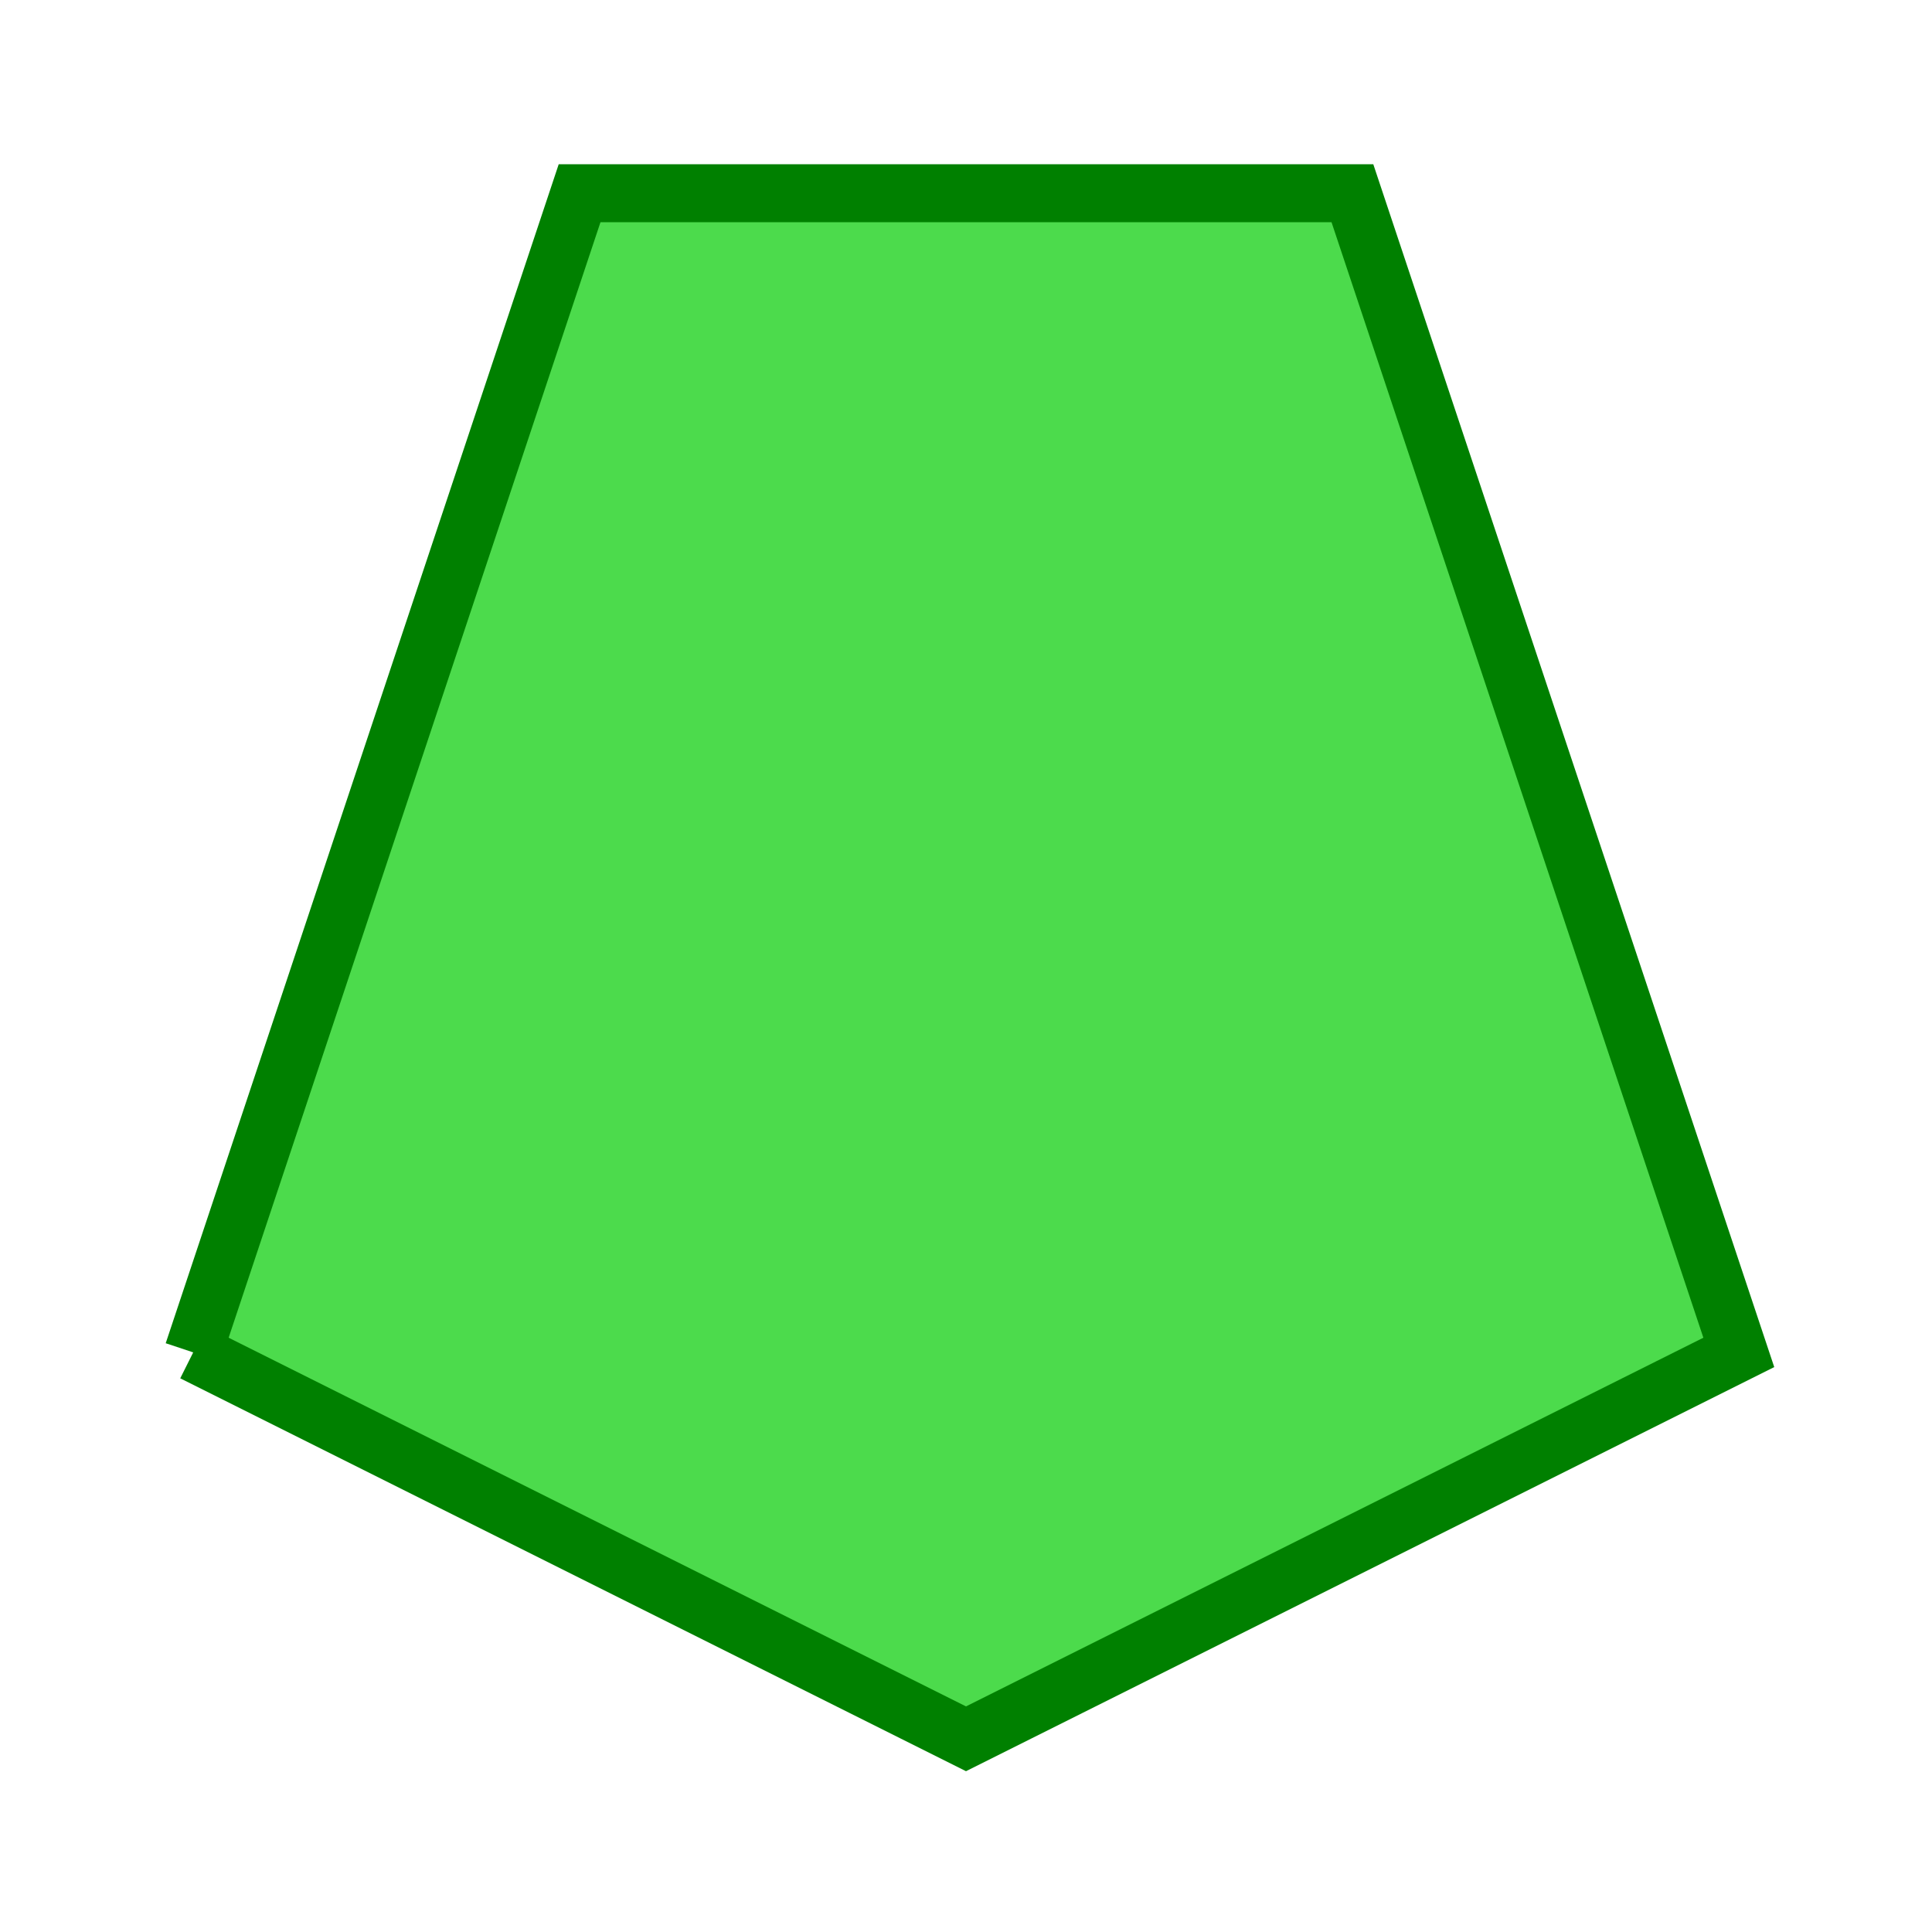
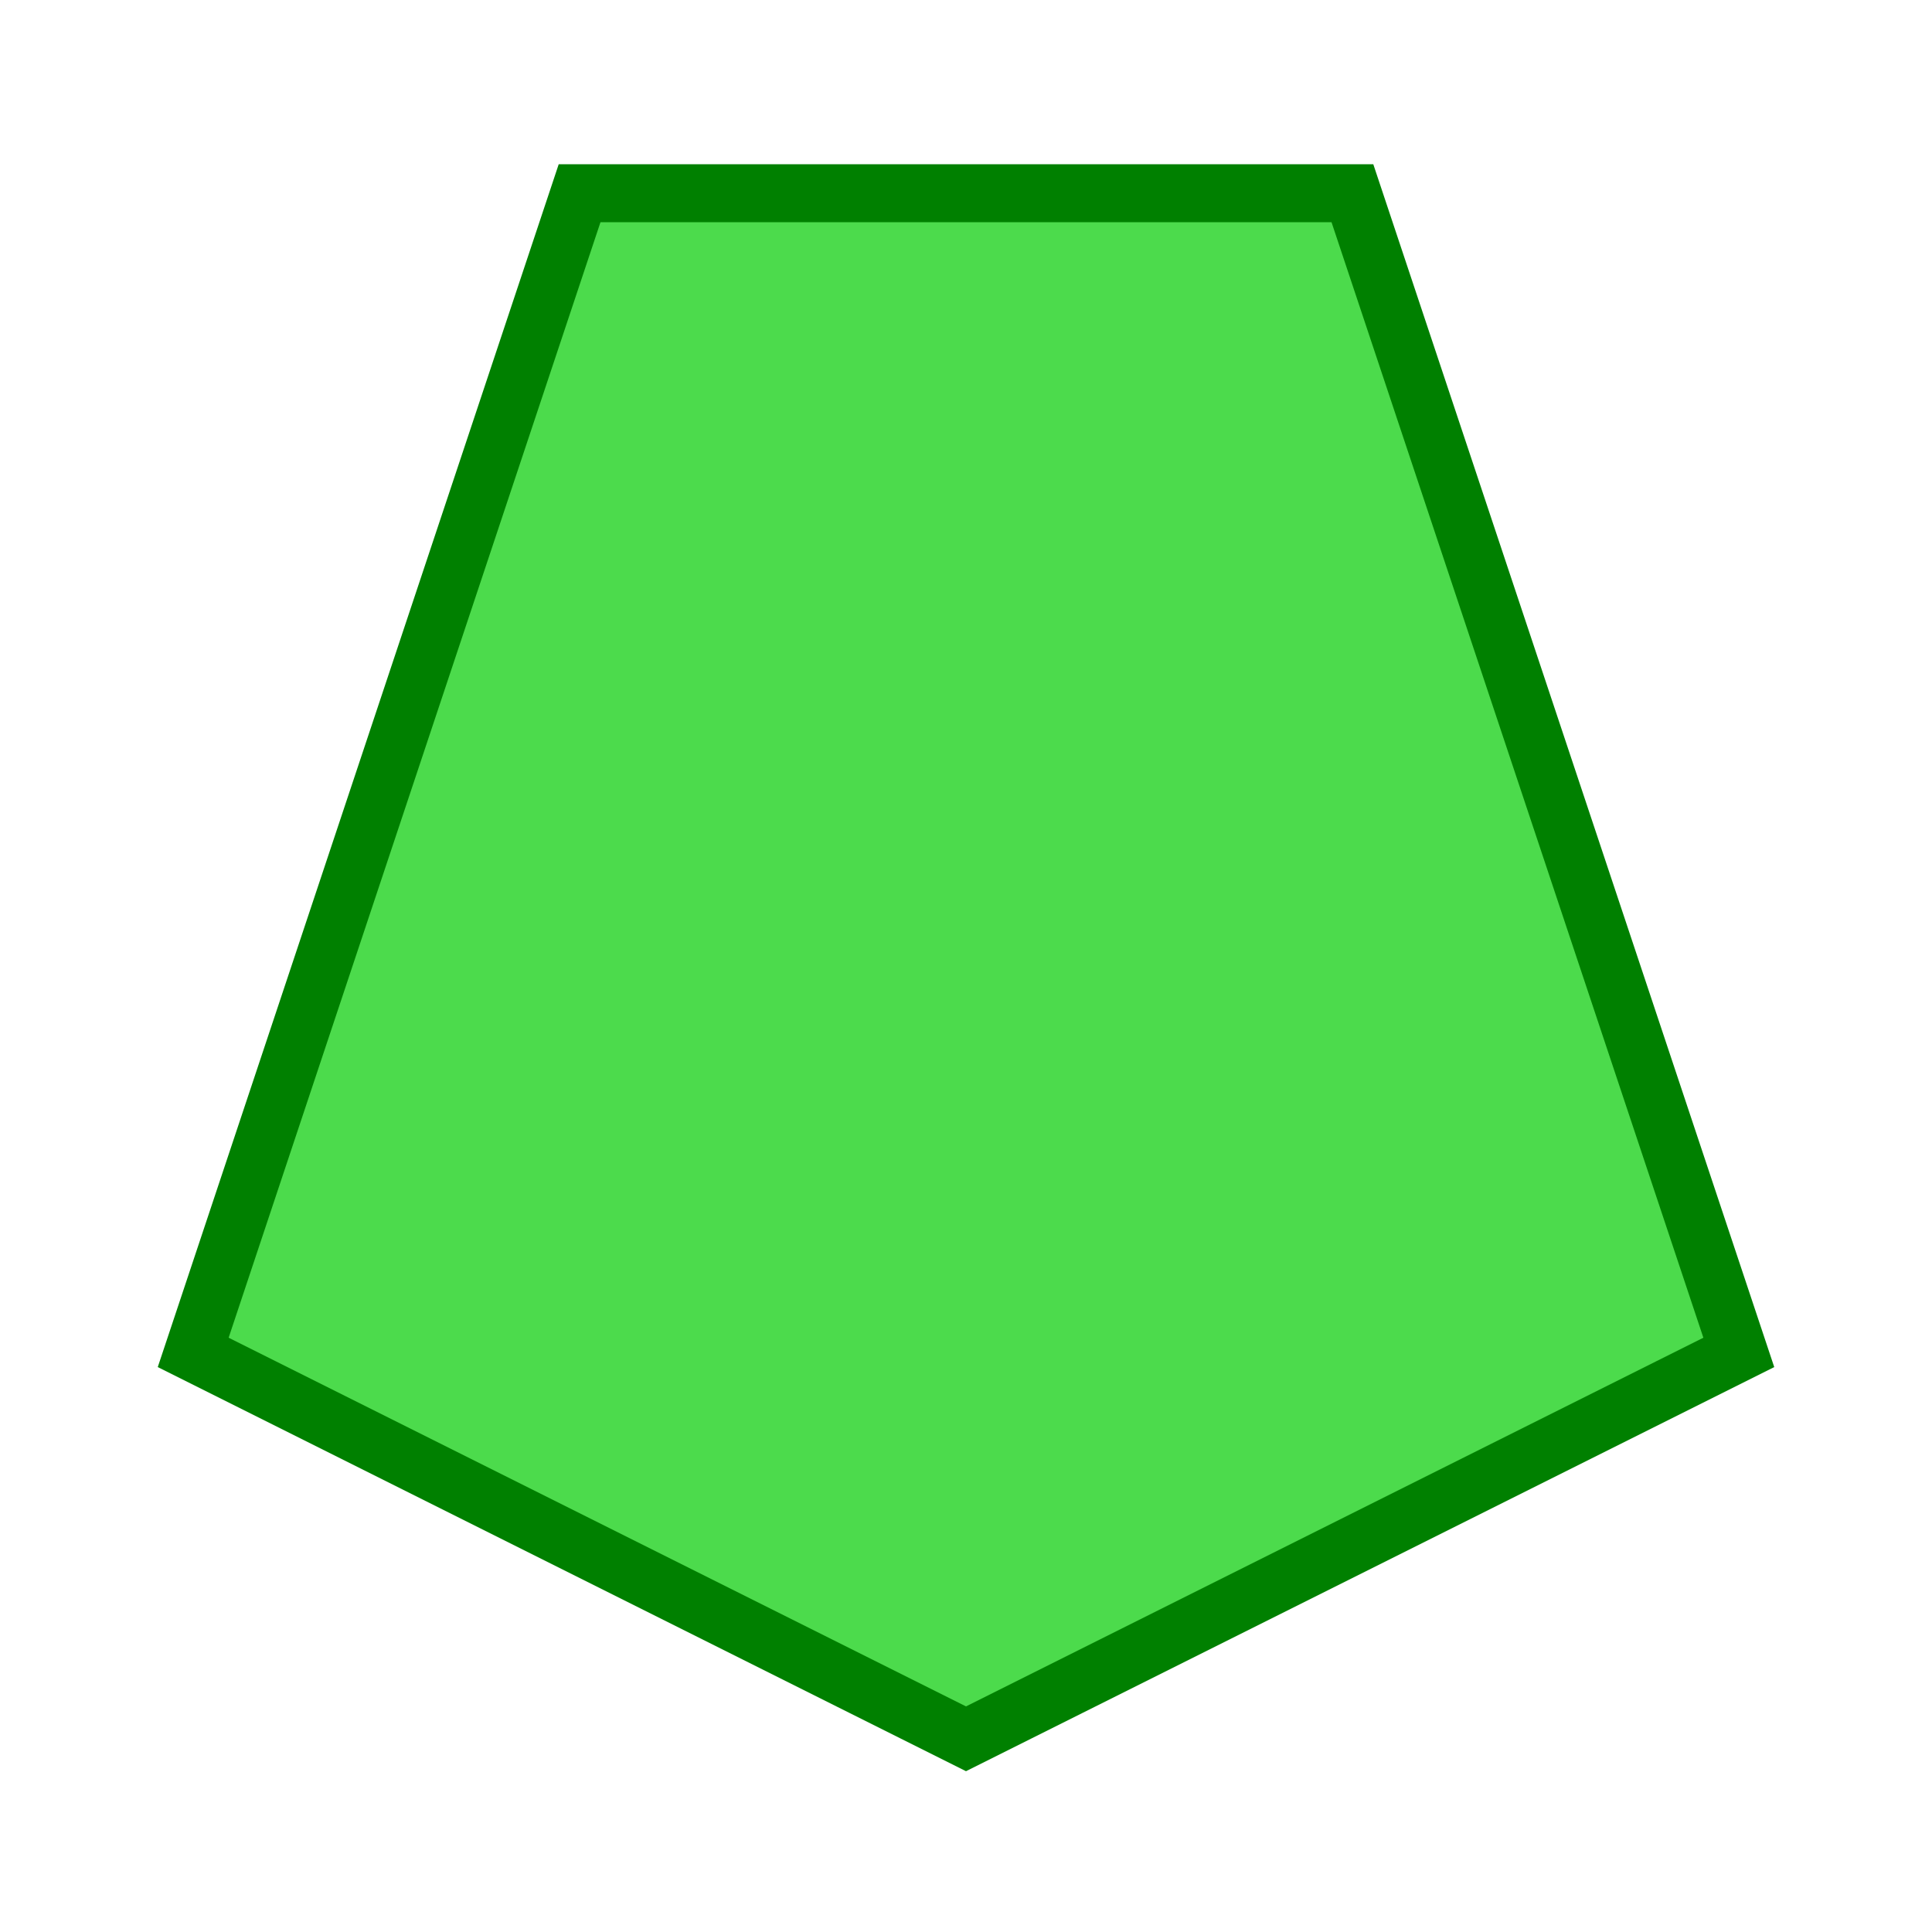
<svg xmlns="http://www.w3.org/2000/svg" height="100" width="100">
  <g>
    <defs>
      <clipPath id="my_polygon_layer_filled_clip_path">
        <rect height="100" width="100" x="0" y="0" />
      </clipPath>
    </defs>
    <g height="100" width="100">
      <g clip-path="url(#my_polygon_layer_filled_clip_path)" transform="translate(0,0)">
-         <path d="M 10 70 L 50 90 L 90 70 L 70 10 L 30 10 L 10 70" fill="rgb(0, 204, 0)" fill-opacity="0.7" opacity="1" />
+         <path d="M 10 70 L 50 90 L 90 70 L 70 10 L 30 10 Z" fill="rgb(0, 204, 0)" fill-opacity="0.7" opacity="1" />
      </g>
      <g clip-path="url(#my_polygon_layer_filled_clip_path)" transform="translate(0,0)">
-         <path d="M 10 70 L 50 90 L 90 70 L 70 10 L 30 10 L 10 70" fill="none" opacity="1" stroke="rgb(0, 128, 0)" stroke-width="3" />
+         <path d="M 10 70 L 50 90 L 90 70 L 70 10 L 30 10 Z" fill="none" opacity="1" stroke="rgb(0, 128, 0)" stroke-width="3" />
      </g>
    </g>
  </g>
</svg>
